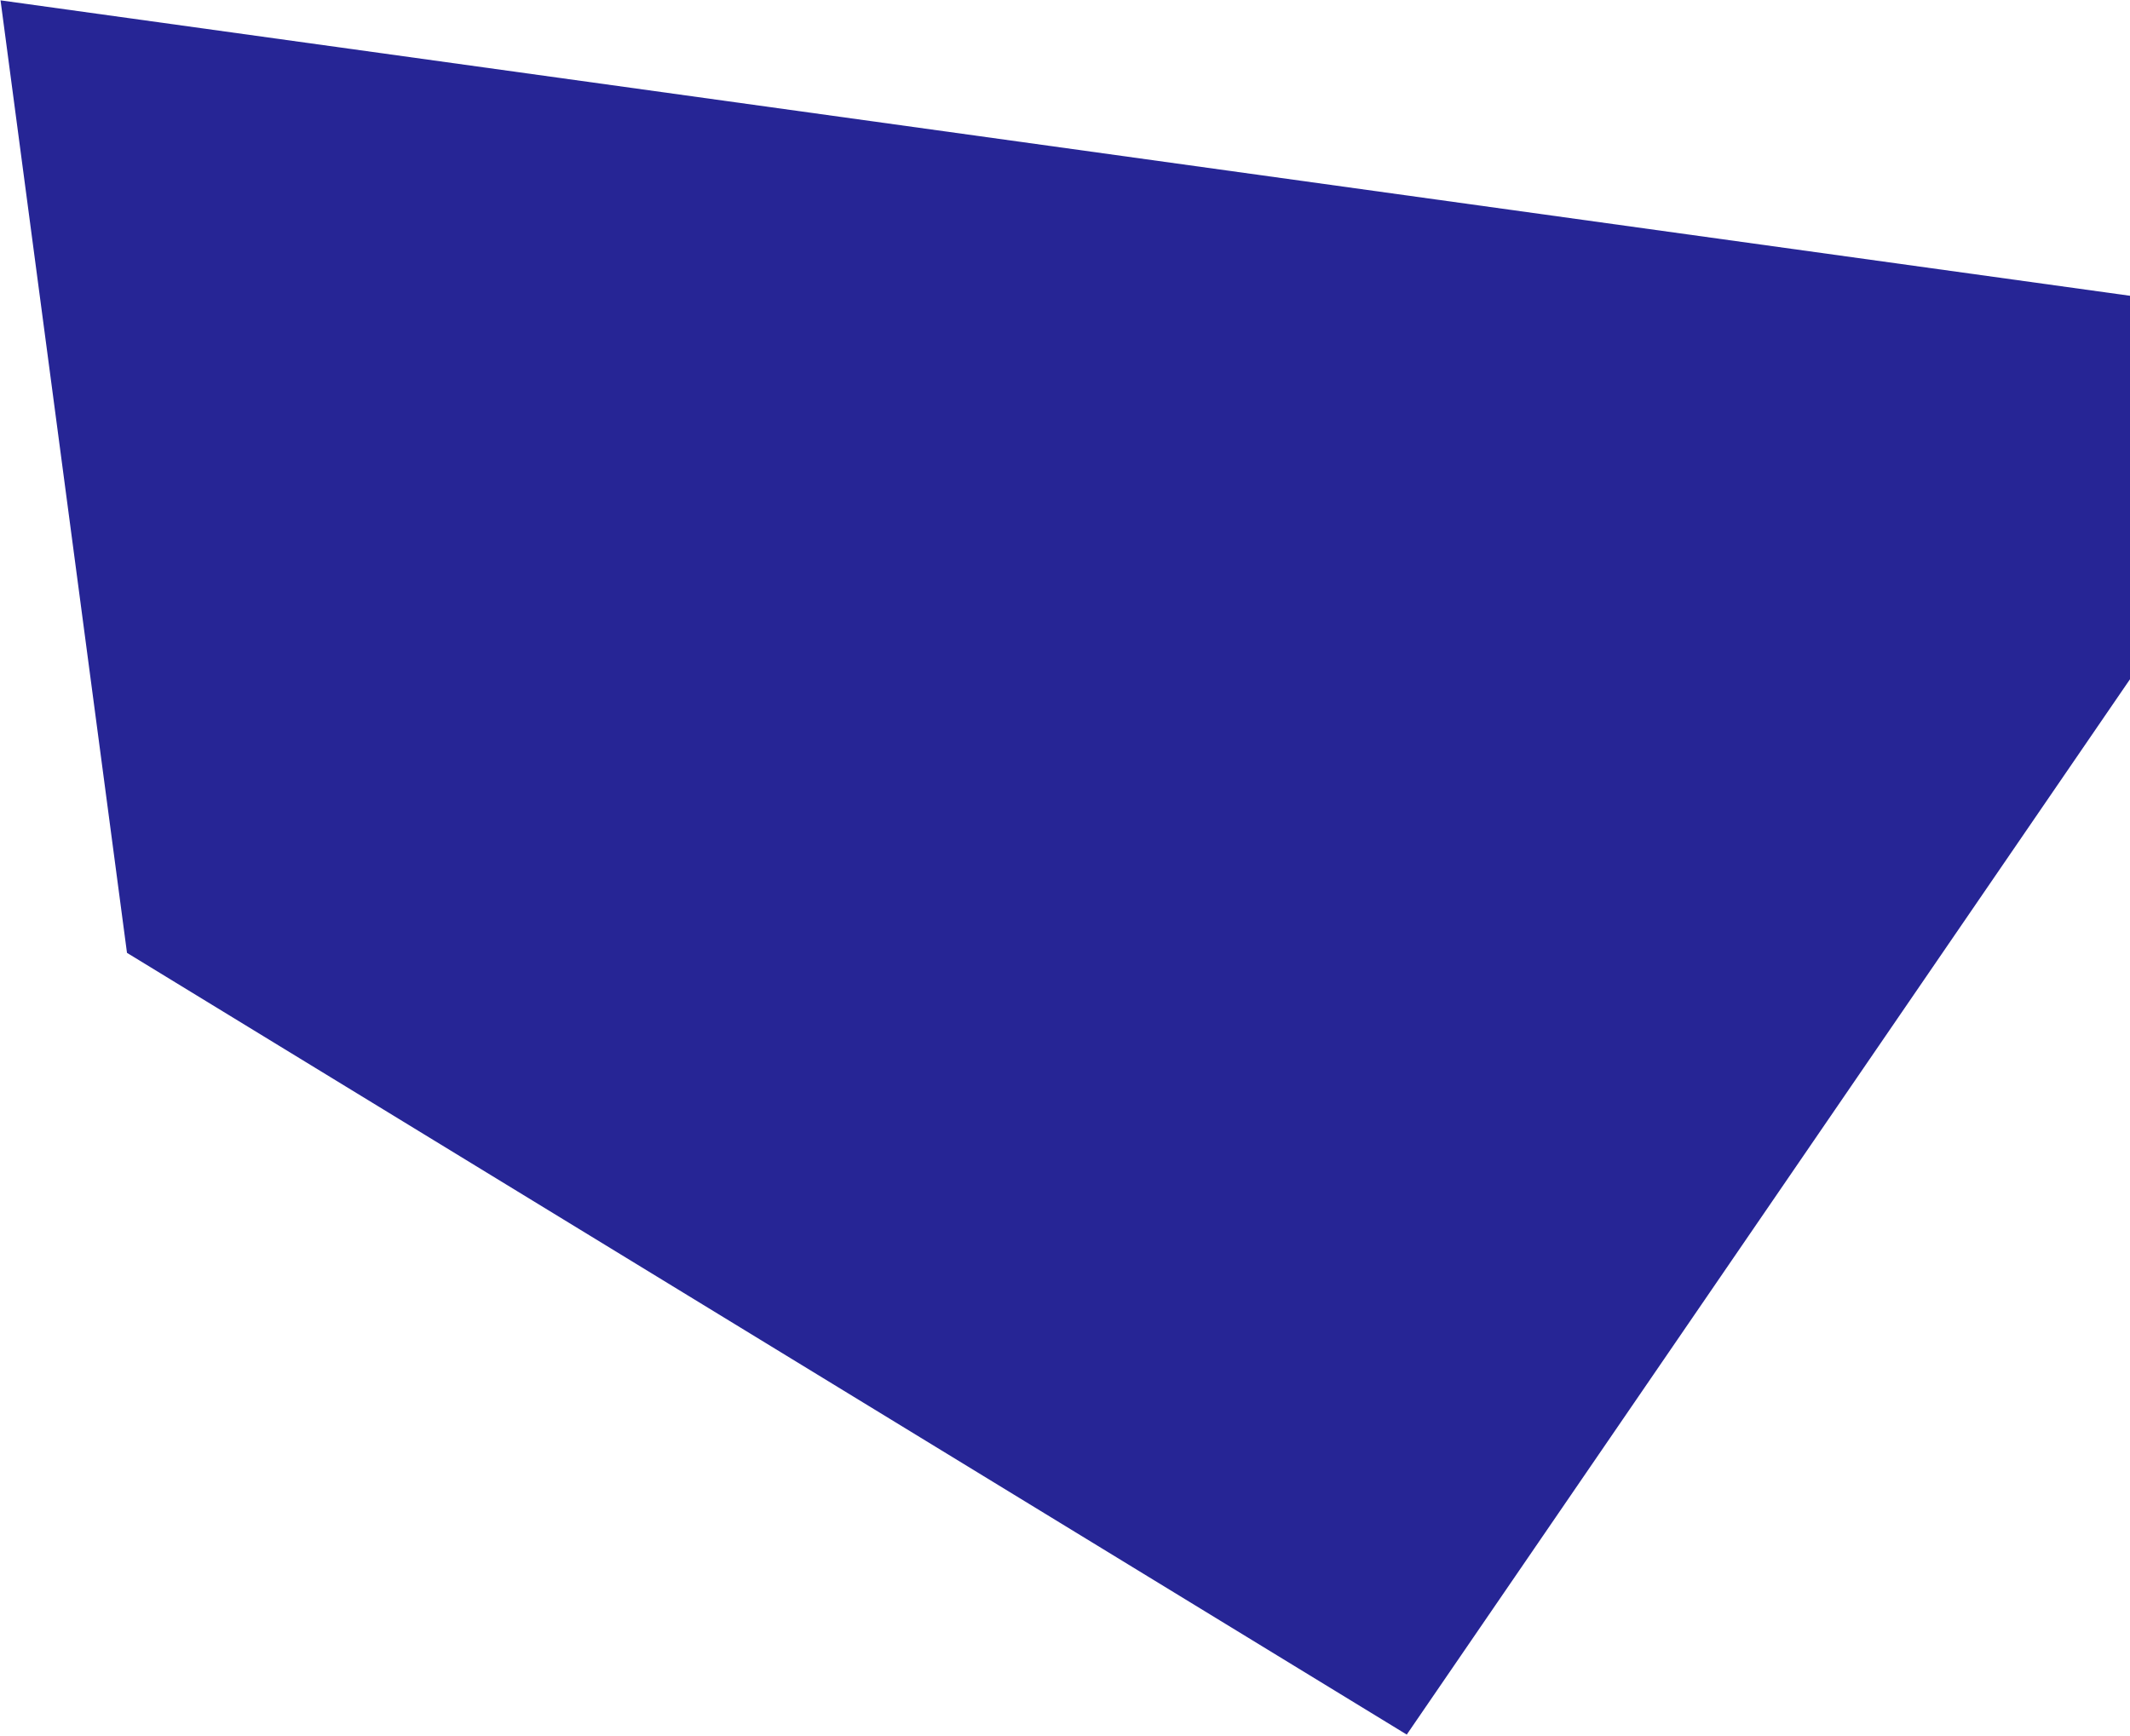
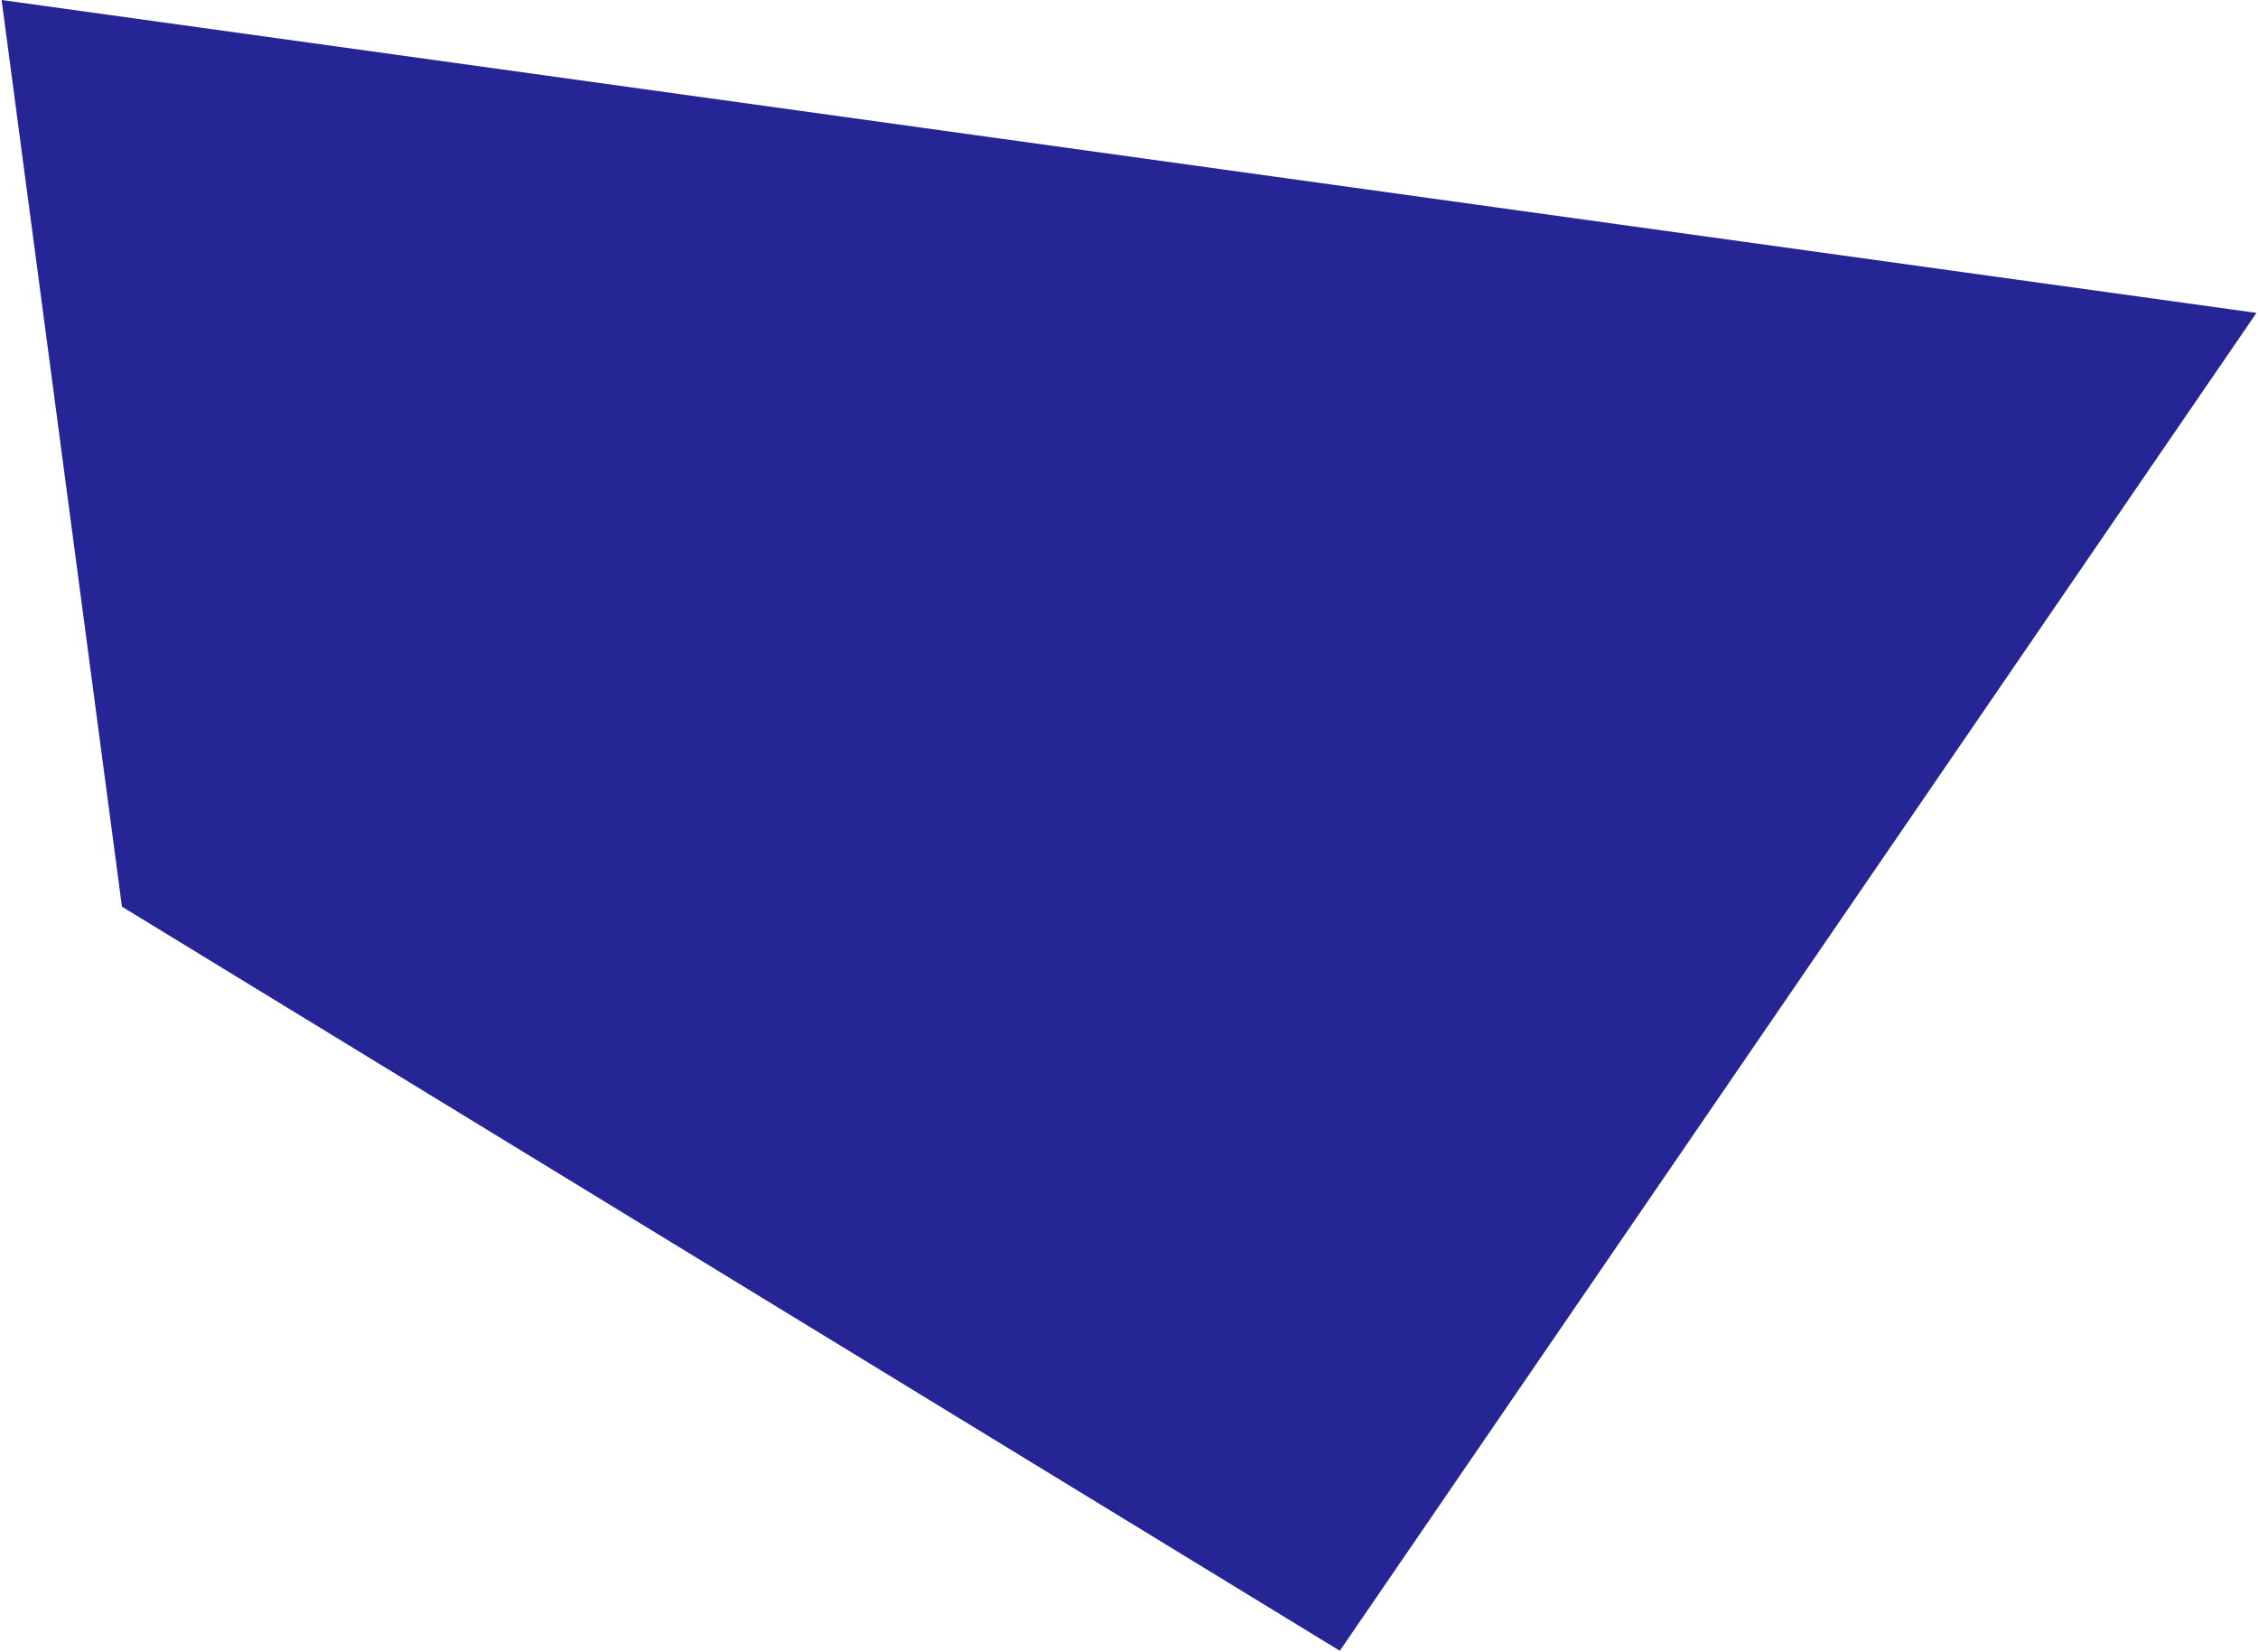
- <svg xmlns="http://www.w3.org/2000/svg" width="816" height="665" viewBox="0 0 816 665" fill="none">
-   <path d="M907.935 126.091L538.923 664.663L48.65 365.115L0.204 0.133L907.935 126.091Z" fill="#262595" />
+ <svg xmlns="http://www.w3.org/2000/svg" width="909" height="665" viewBox="0 0 909 665" fill="none">
+   <path d="M908.378 125.958L539.366 664.53L49.094 364.982L0.647 0L908.378 125.958Z" fill="#262595" />
</svg>
